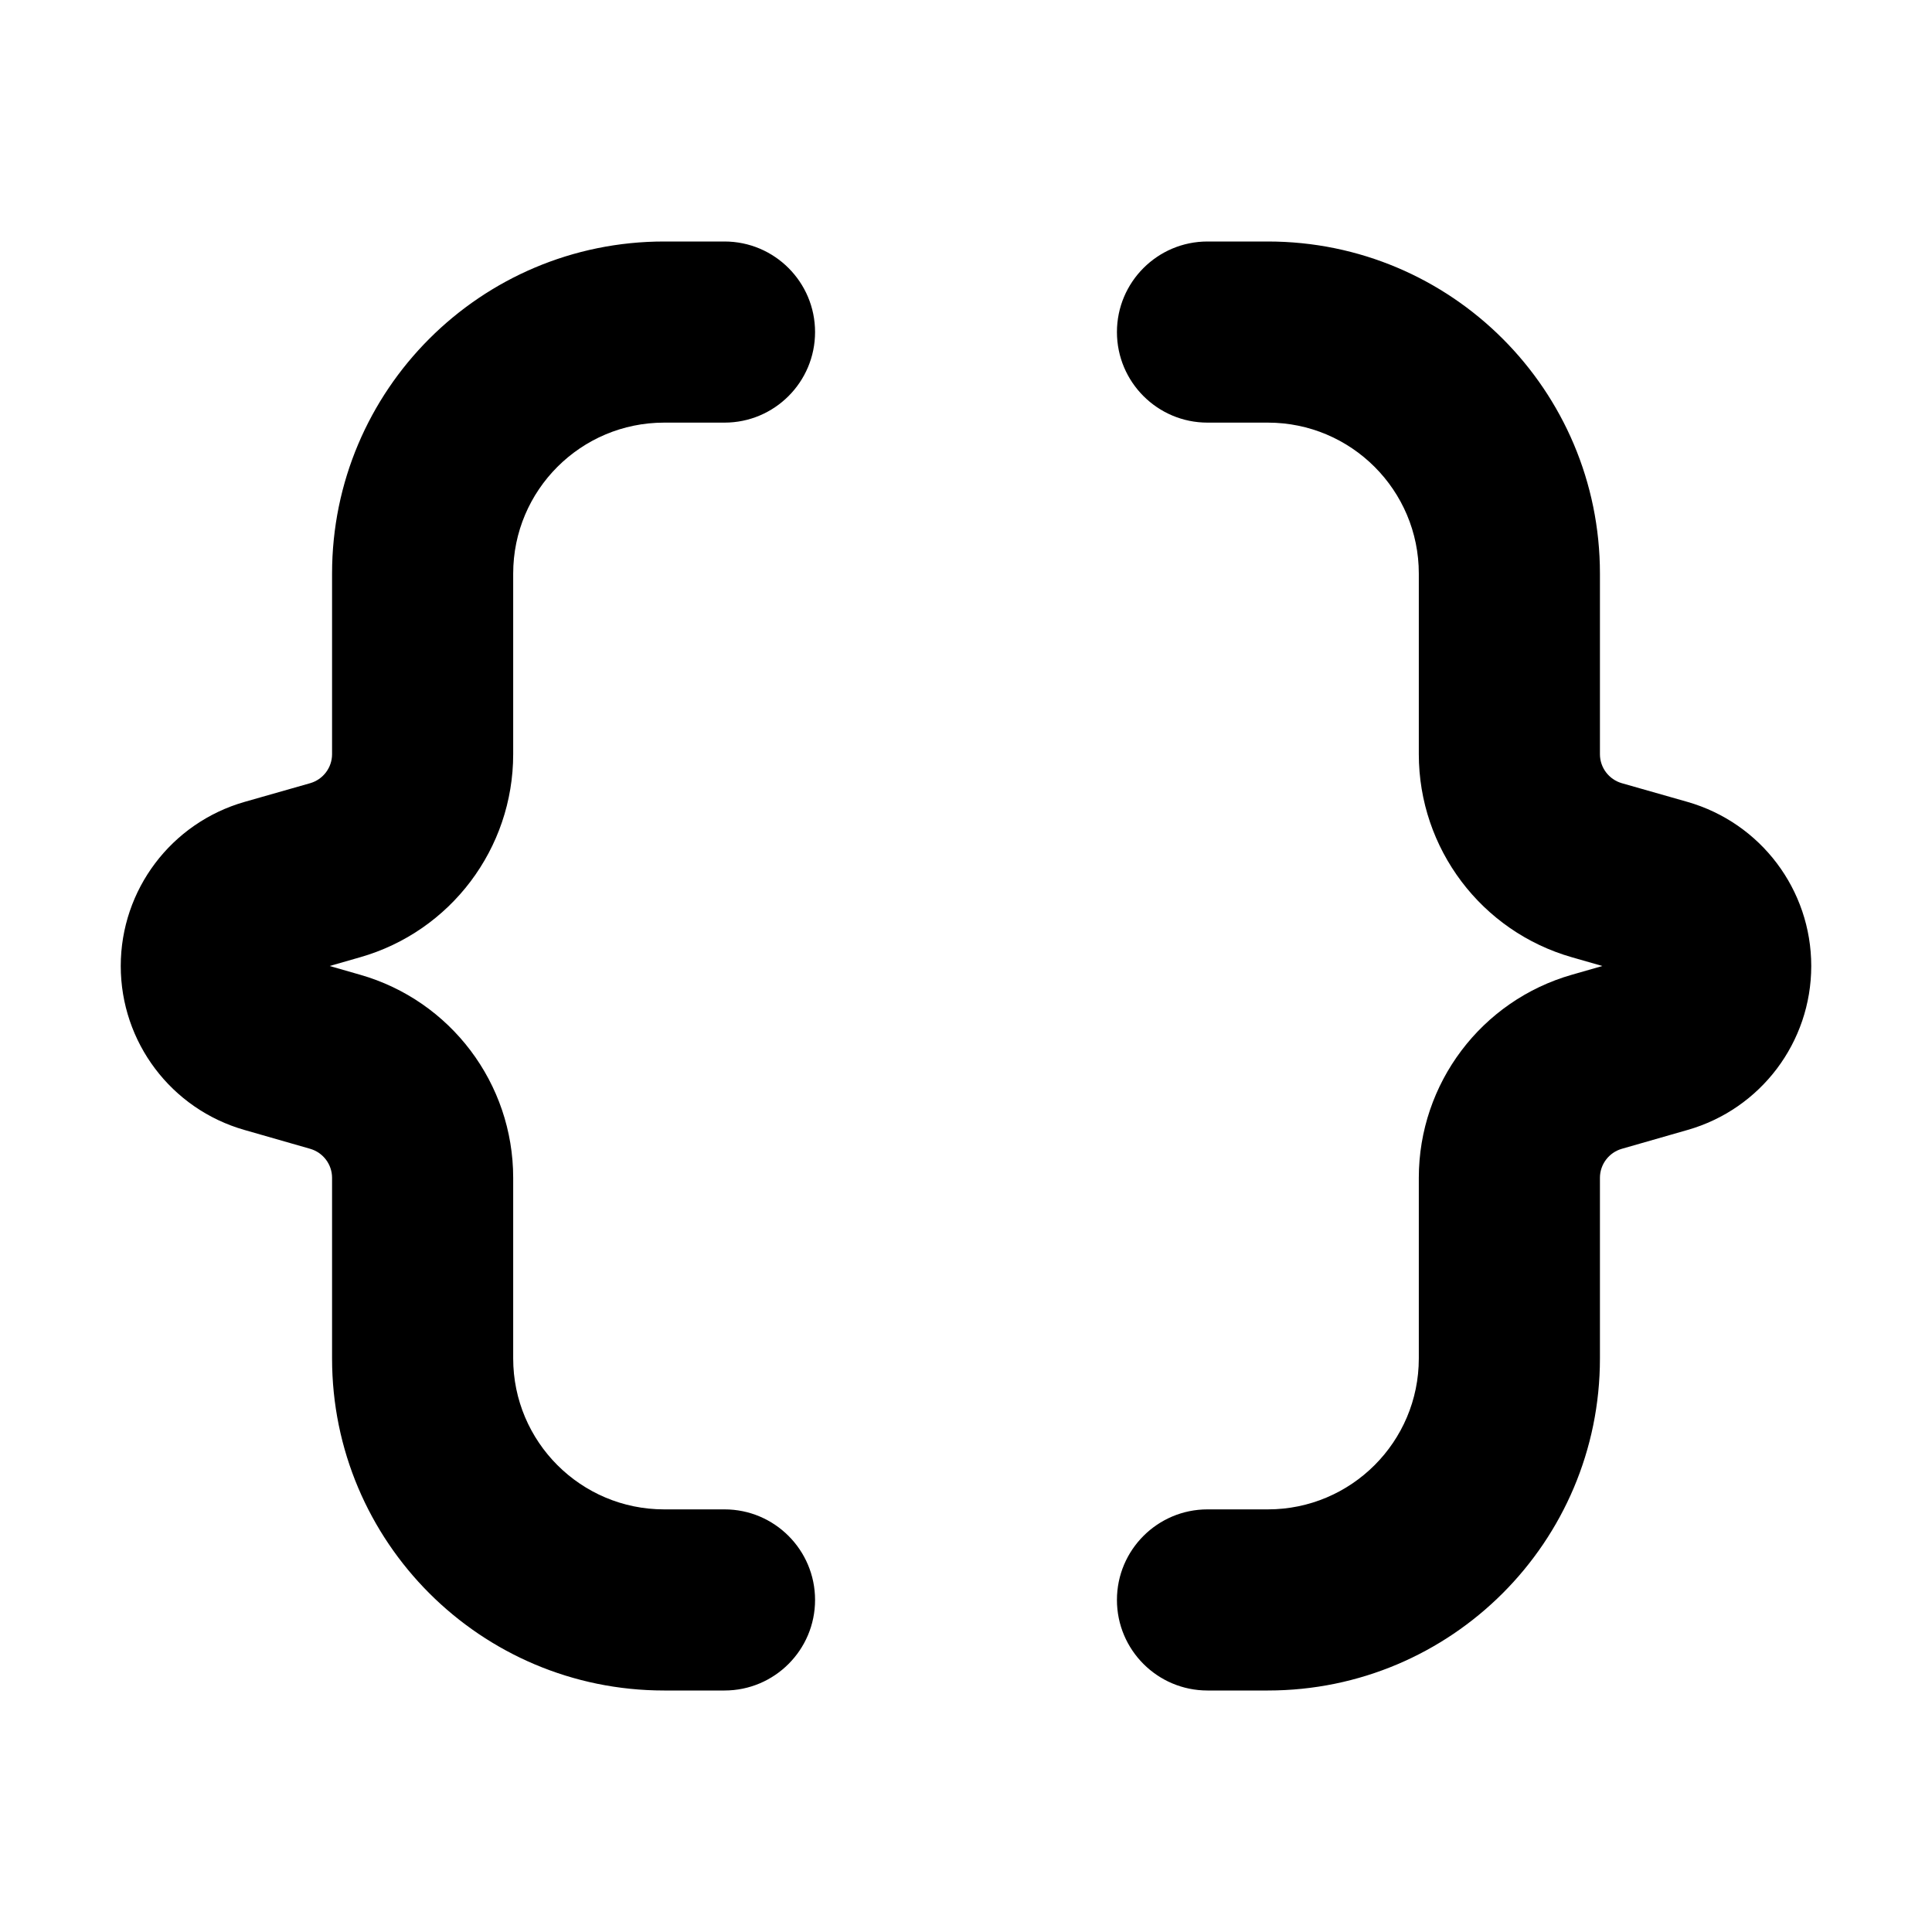
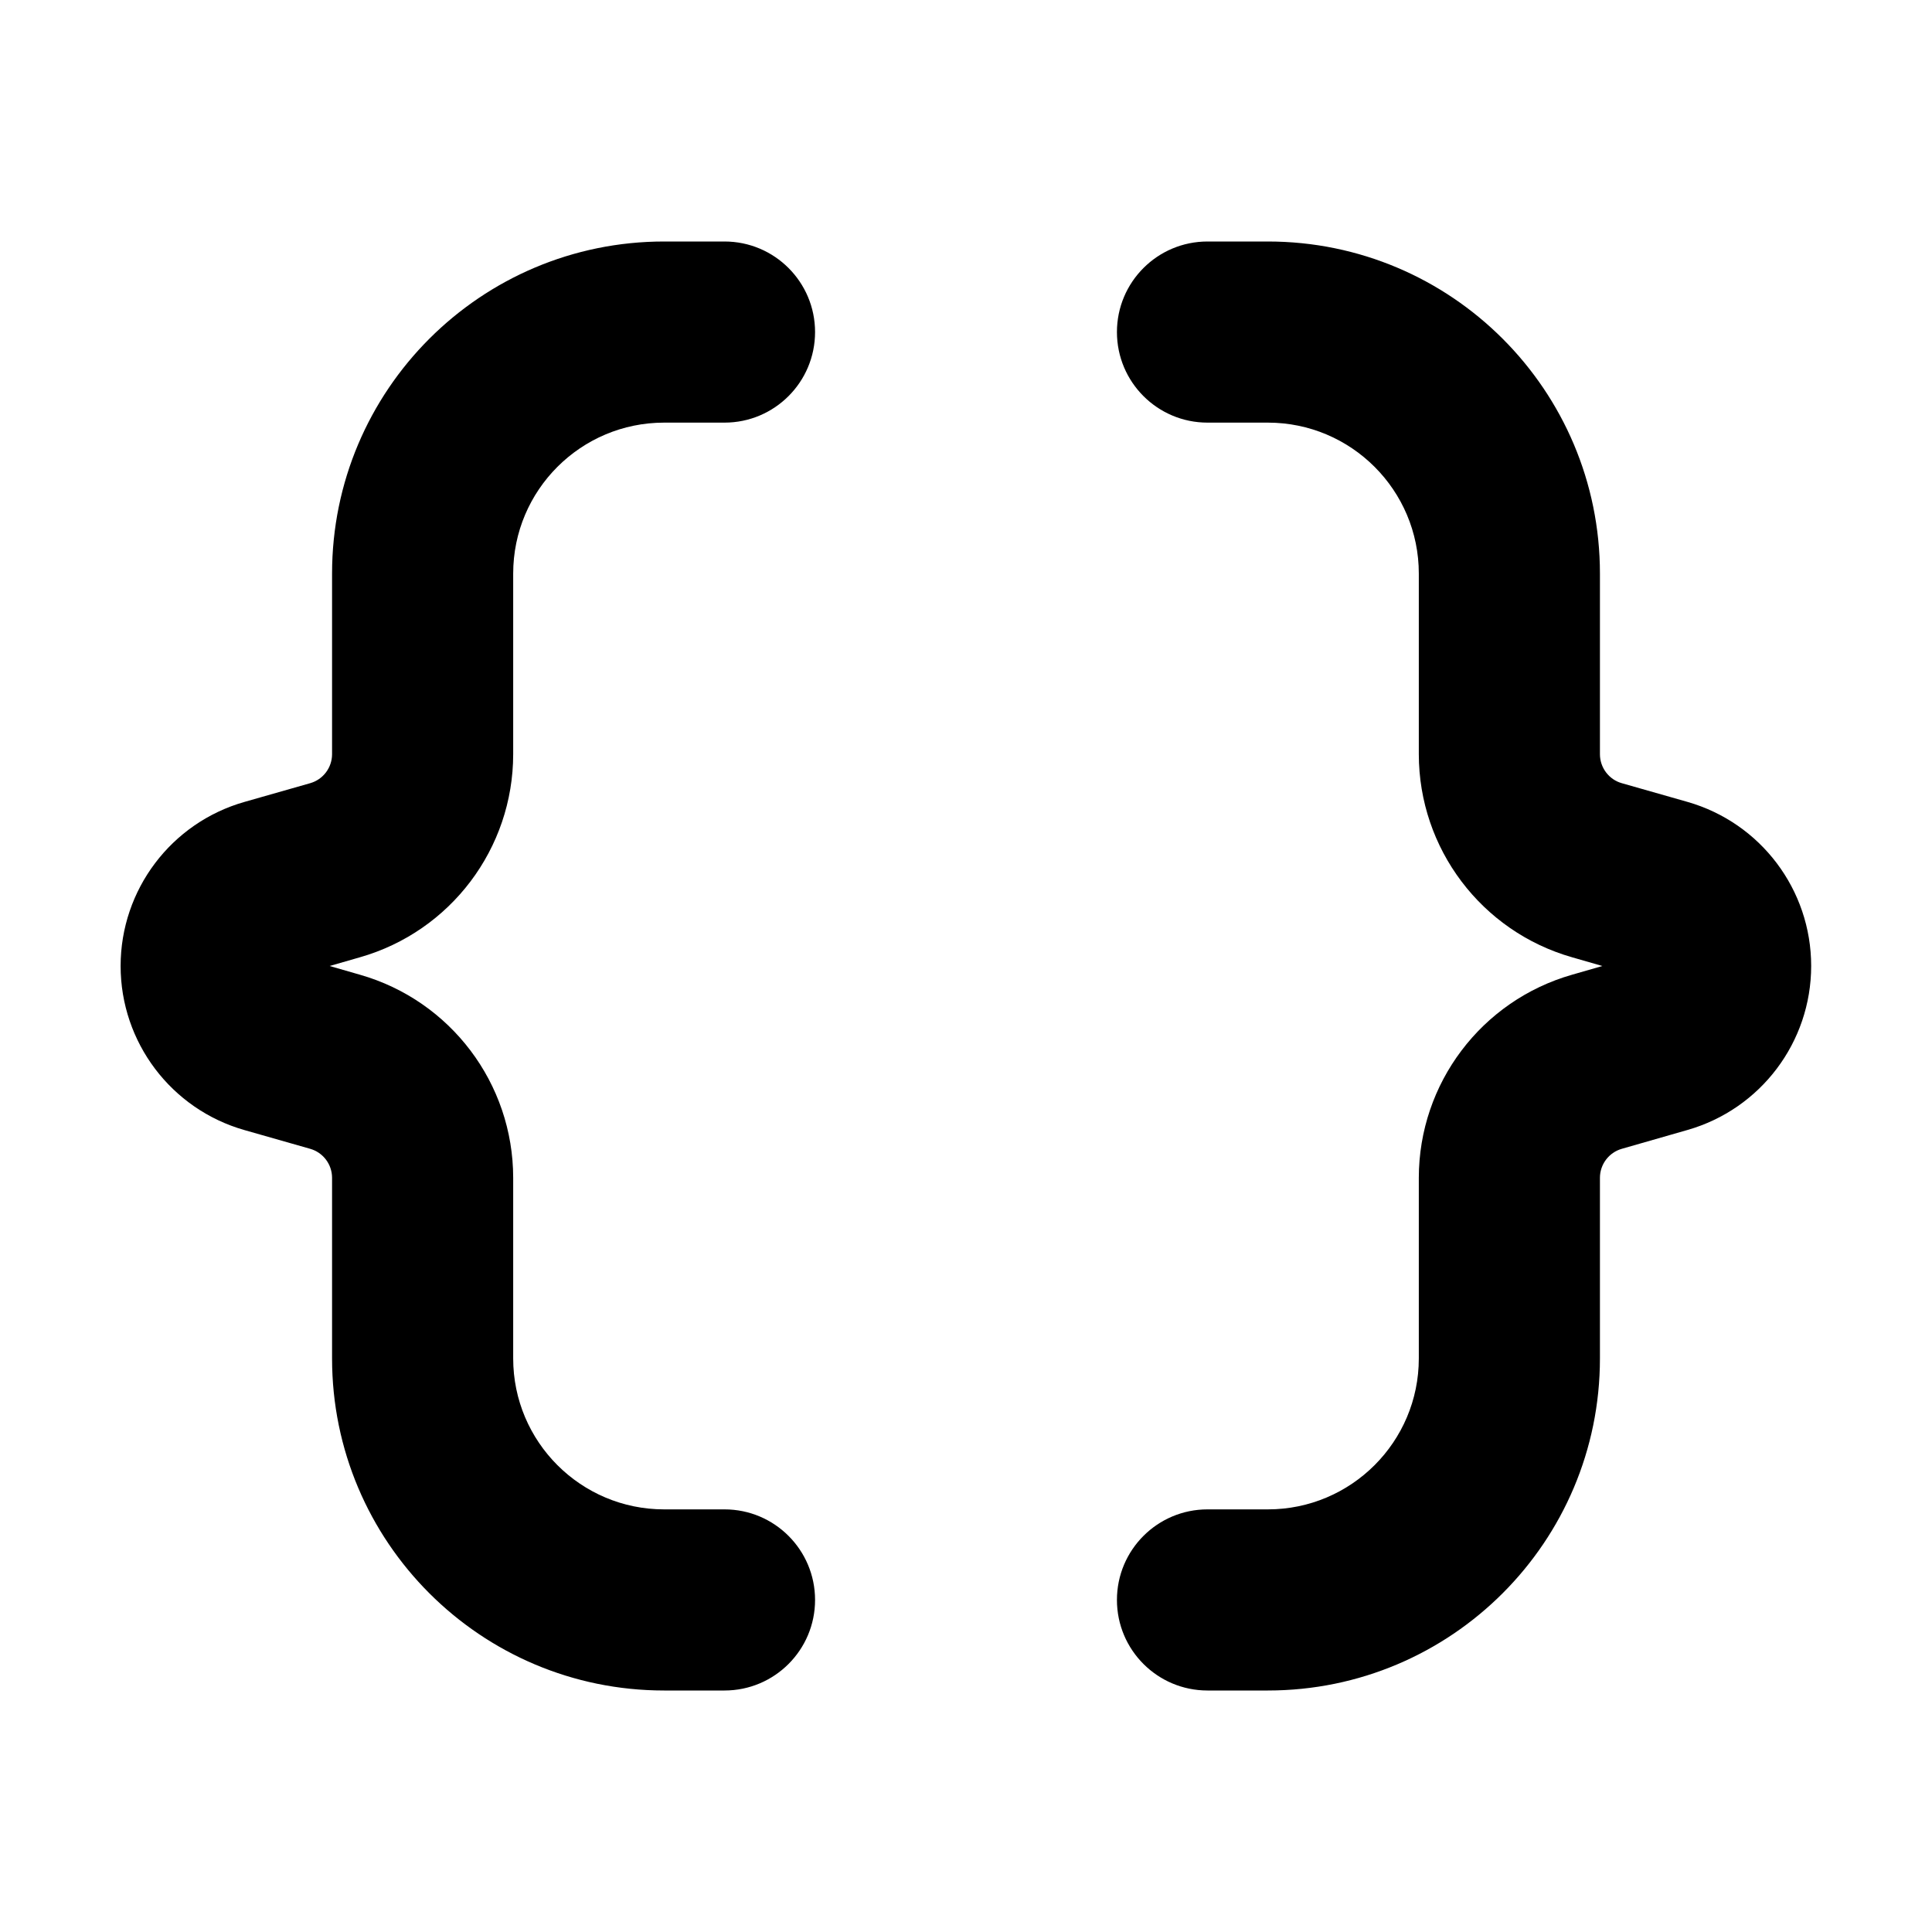
- <svg xmlns="http://www.w3.org/2000/svg" width="16" height="16" viewBox="0 0 16 16" fill="none">
-   <path d="M2.75 4.75C2.75 3.231 3.981 2 5.5 2H6C6.414 2 6.75 2.336 6.75 2.75C6.75 3.164 6.414 3.5 6 3.5H5.5C4.81 3.5 4.25 4.06 4.25 4.75V6.246C4.25 7.027 3.732 7.714 2.981 7.928L2.73 8L2.981 8.072C3.732 8.286 4.25 8.973 4.25 9.754V11.25C4.25 11.94 4.81 12.5 5.5 12.5H6C6.414 12.5 6.75 12.836 6.75 13.25C6.75 13.664 6.414 14 6 14H5.5C3.981 14 2.75 12.769 2.75 11.25V9.754C2.75 9.643 2.676 9.545 2.569 9.514L2.025 9.358C1.418 9.185 1 8.631 1 8C1 7.369 1.418 6.815 2.025 6.641L2.569 6.486C2.676 6.455 2.75 6.357 2.75 6.246V4.75Z" fill="currentColor" />
-   <path d="M9.25 2.75C9.25 2.336 9.586 2 10 2H10.5C12.019 2 13.25 3.231 13.25 4.75V6.246C13.25 6.357 13.324 6.455 13.431 6.486L13.975 6.641C14.582 6.815 15 7.369 15 8C15 8.631 14.582 9.185 13.975 9.358L13.431 9.514C13.324 9.545 13.25 9.643 13.25 9.754V11.25C13.25 12.769 12.019 14 10.5 14H10C9.586 14 9.25 13.664 9.25 13.25C9.25 12.836 9.586 12.5 10 12.5H10.5C11.19 12.5 11.75 11.94 11.75 11.25V9.754C11.75 8.973 12.268 8.286 13.019 8.072L13.27 8L13.019 7.928C12.268 7.714 11.75 7.027 11.75 6.246V4.75C11.75 4.06 11.19 3.5 10.5 3.5H10C9.586 3.5 9.25 3.164 9.25 2.75Z" fill="currentColor" />
+ <svg xmlns="http://www.w3.org/2000/svg" width="16" height="16" fill="none" viewBox="0 0 16 16">
+   <path fill="currentColor" d="M2.75 4.75A2.75 2.75 0 0 1 5.5 2H6a.75.75 0 0 1 0 1.5h-.5c-.69 0-1.25.56-1.25 1.25v1.496a1.75 1.75 0 0 1-1.27 1.682L2.73 8l.25.072a1.75 1.75 0 0 1 1.27 1.682v1.496c0 .69.56 1.25 1.25 1.25H6A.75.75 0 0 1 6 14h-.5a2.75 2.75 0 0 1-2.75-2.75V9.754a.25.25 0 0 0-.181-.24l-.544-.155a1.413 1.413 0 0 1 0-2.718l.544-.155a.25.25 0 0 0 .181-.24zm6.5-2A.75.75 0 0 1 10 2h.5a2.75 2.75 0 0 1 2.75 2.75v1.496c0 .111.074.21.181.24l.544.155a1.413 1.413 0 0 1 0 2.717l-.544.156a.25.25 0 0 0-.181.24v1.496A2.75 2.75 0 0 1 10.5 14H10a.75.75 0 0 1 0-1.5h.5c.69 0 1.25-.56 1.25-1.25V9.754a1.75 1.75 0 0 1 1.27-1.682L13.27 8l-.25-.072a1.75 1.75 0 0 1-1.27-1.682V4.75c0-.69-.56-1.25-1.25-1.25H10a.75.75 0 0 1-.75-.75" />
</svg>
